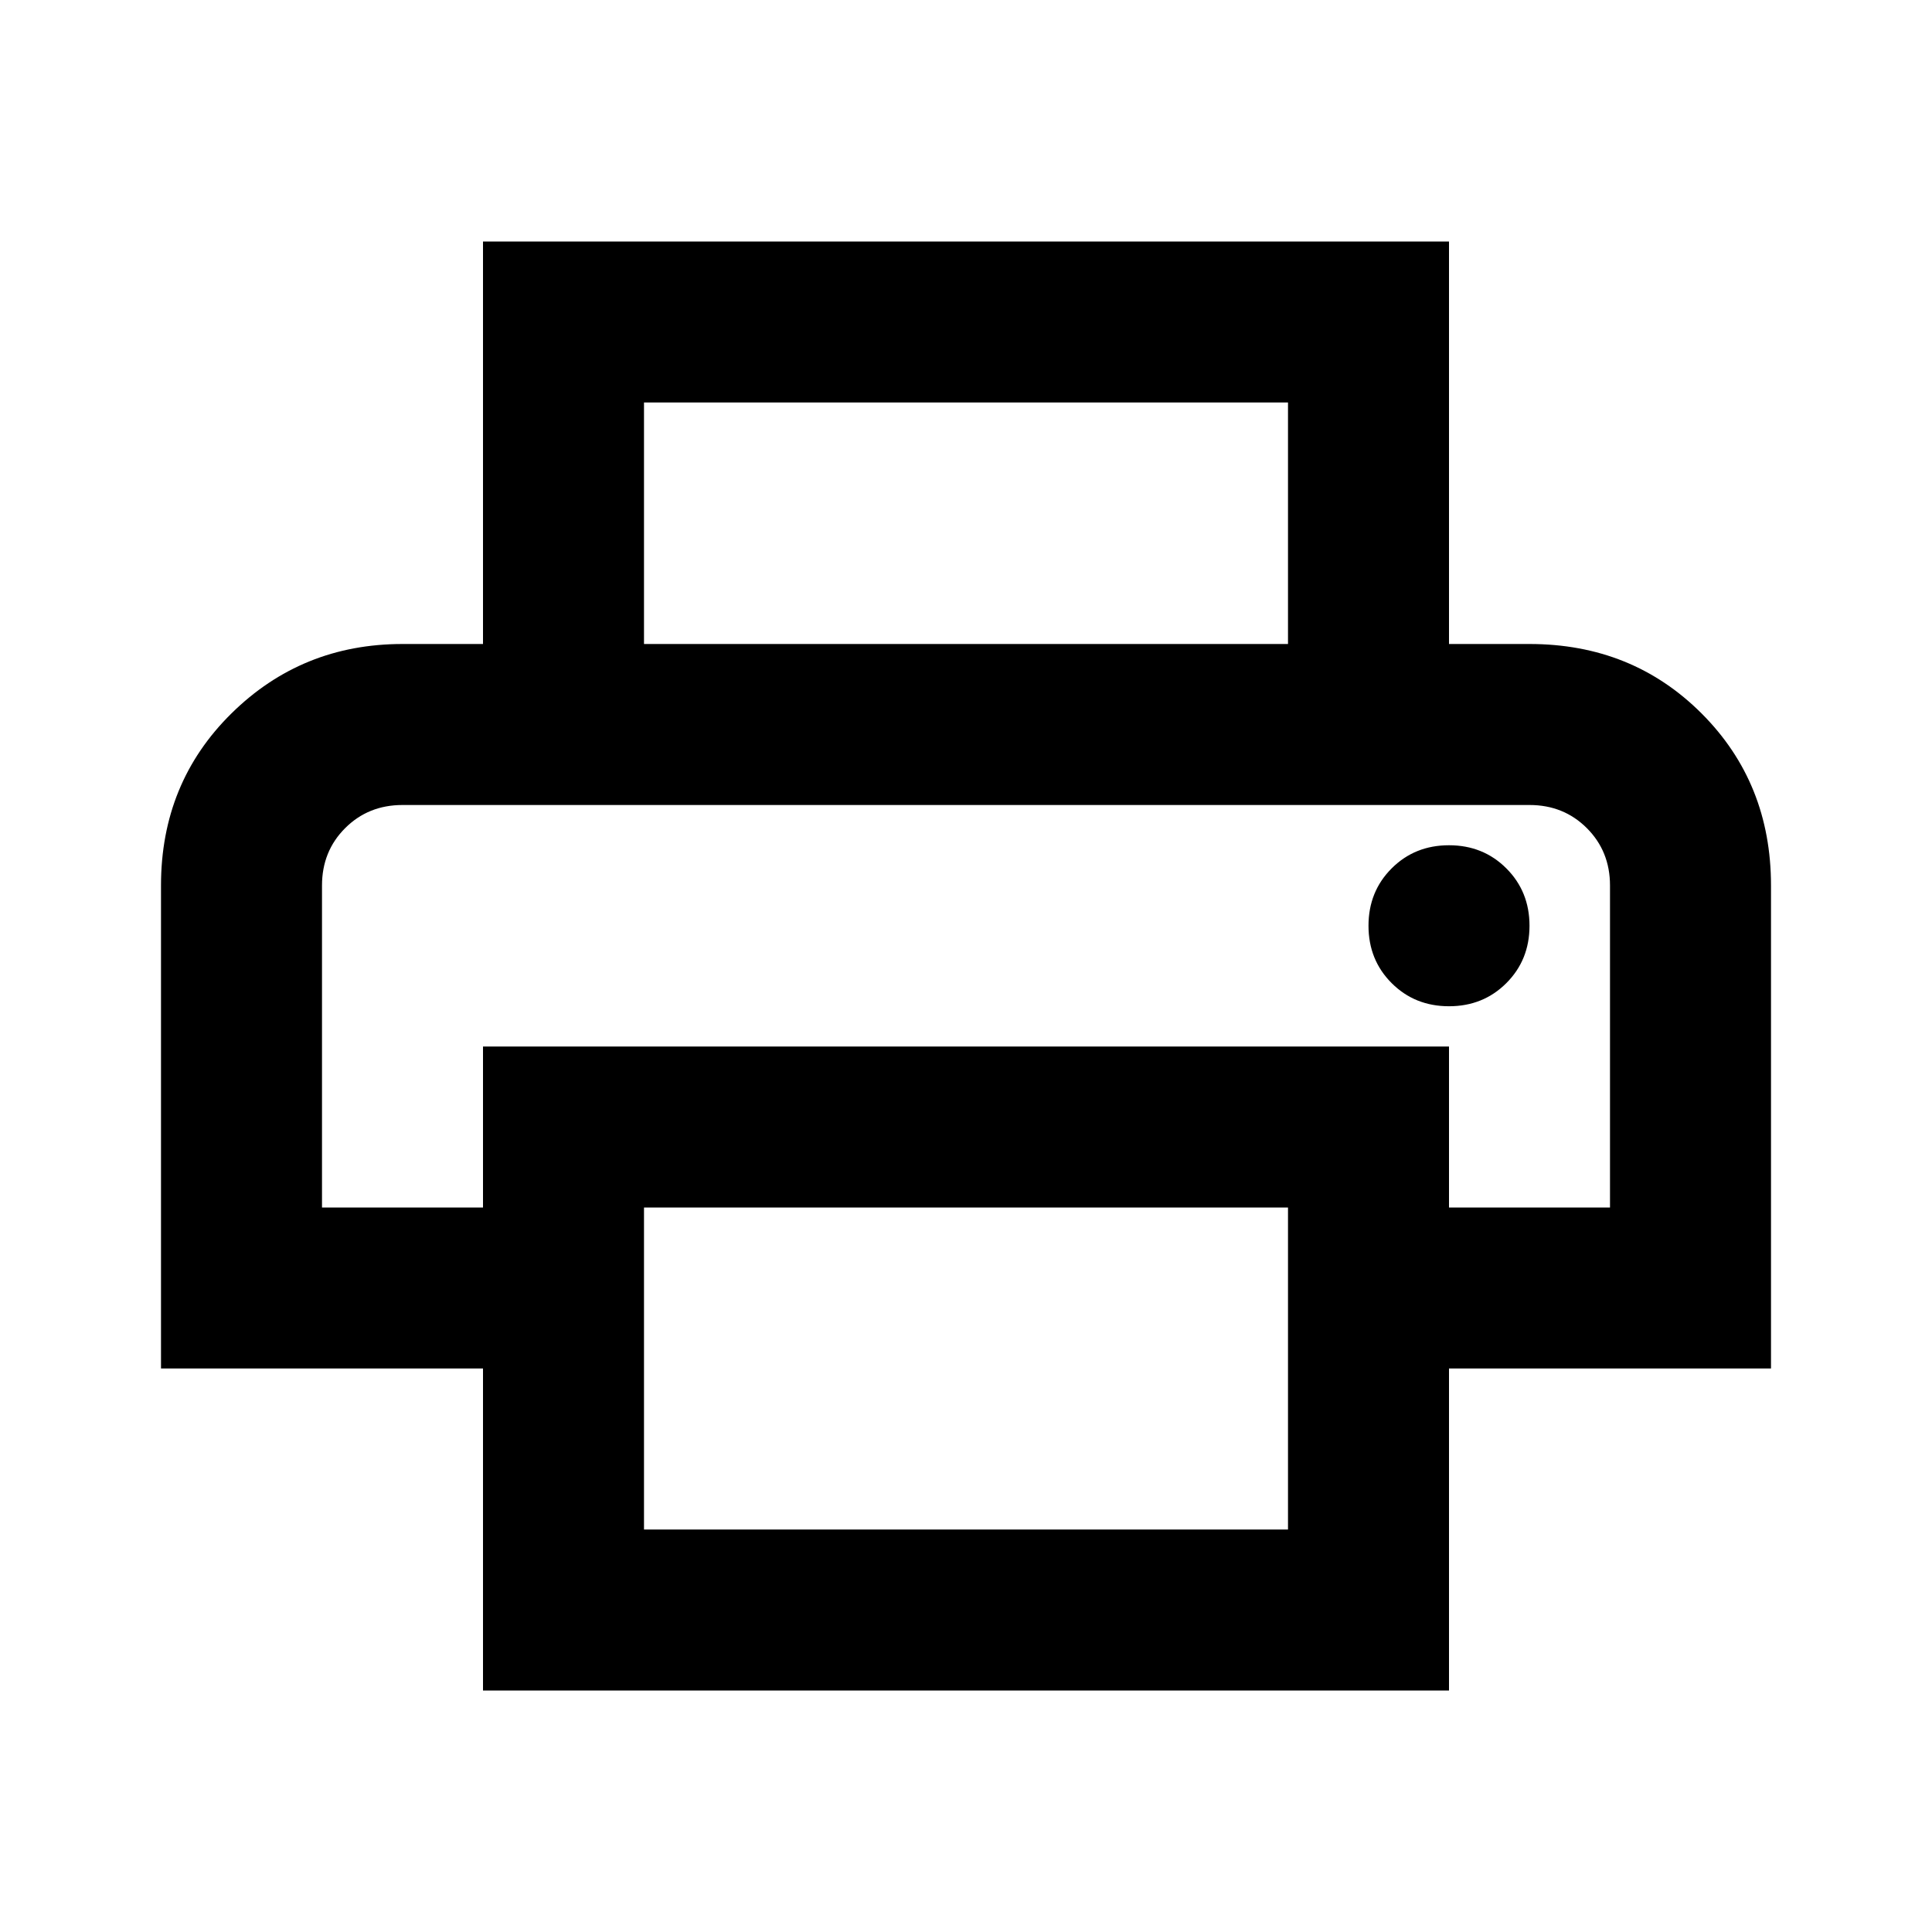
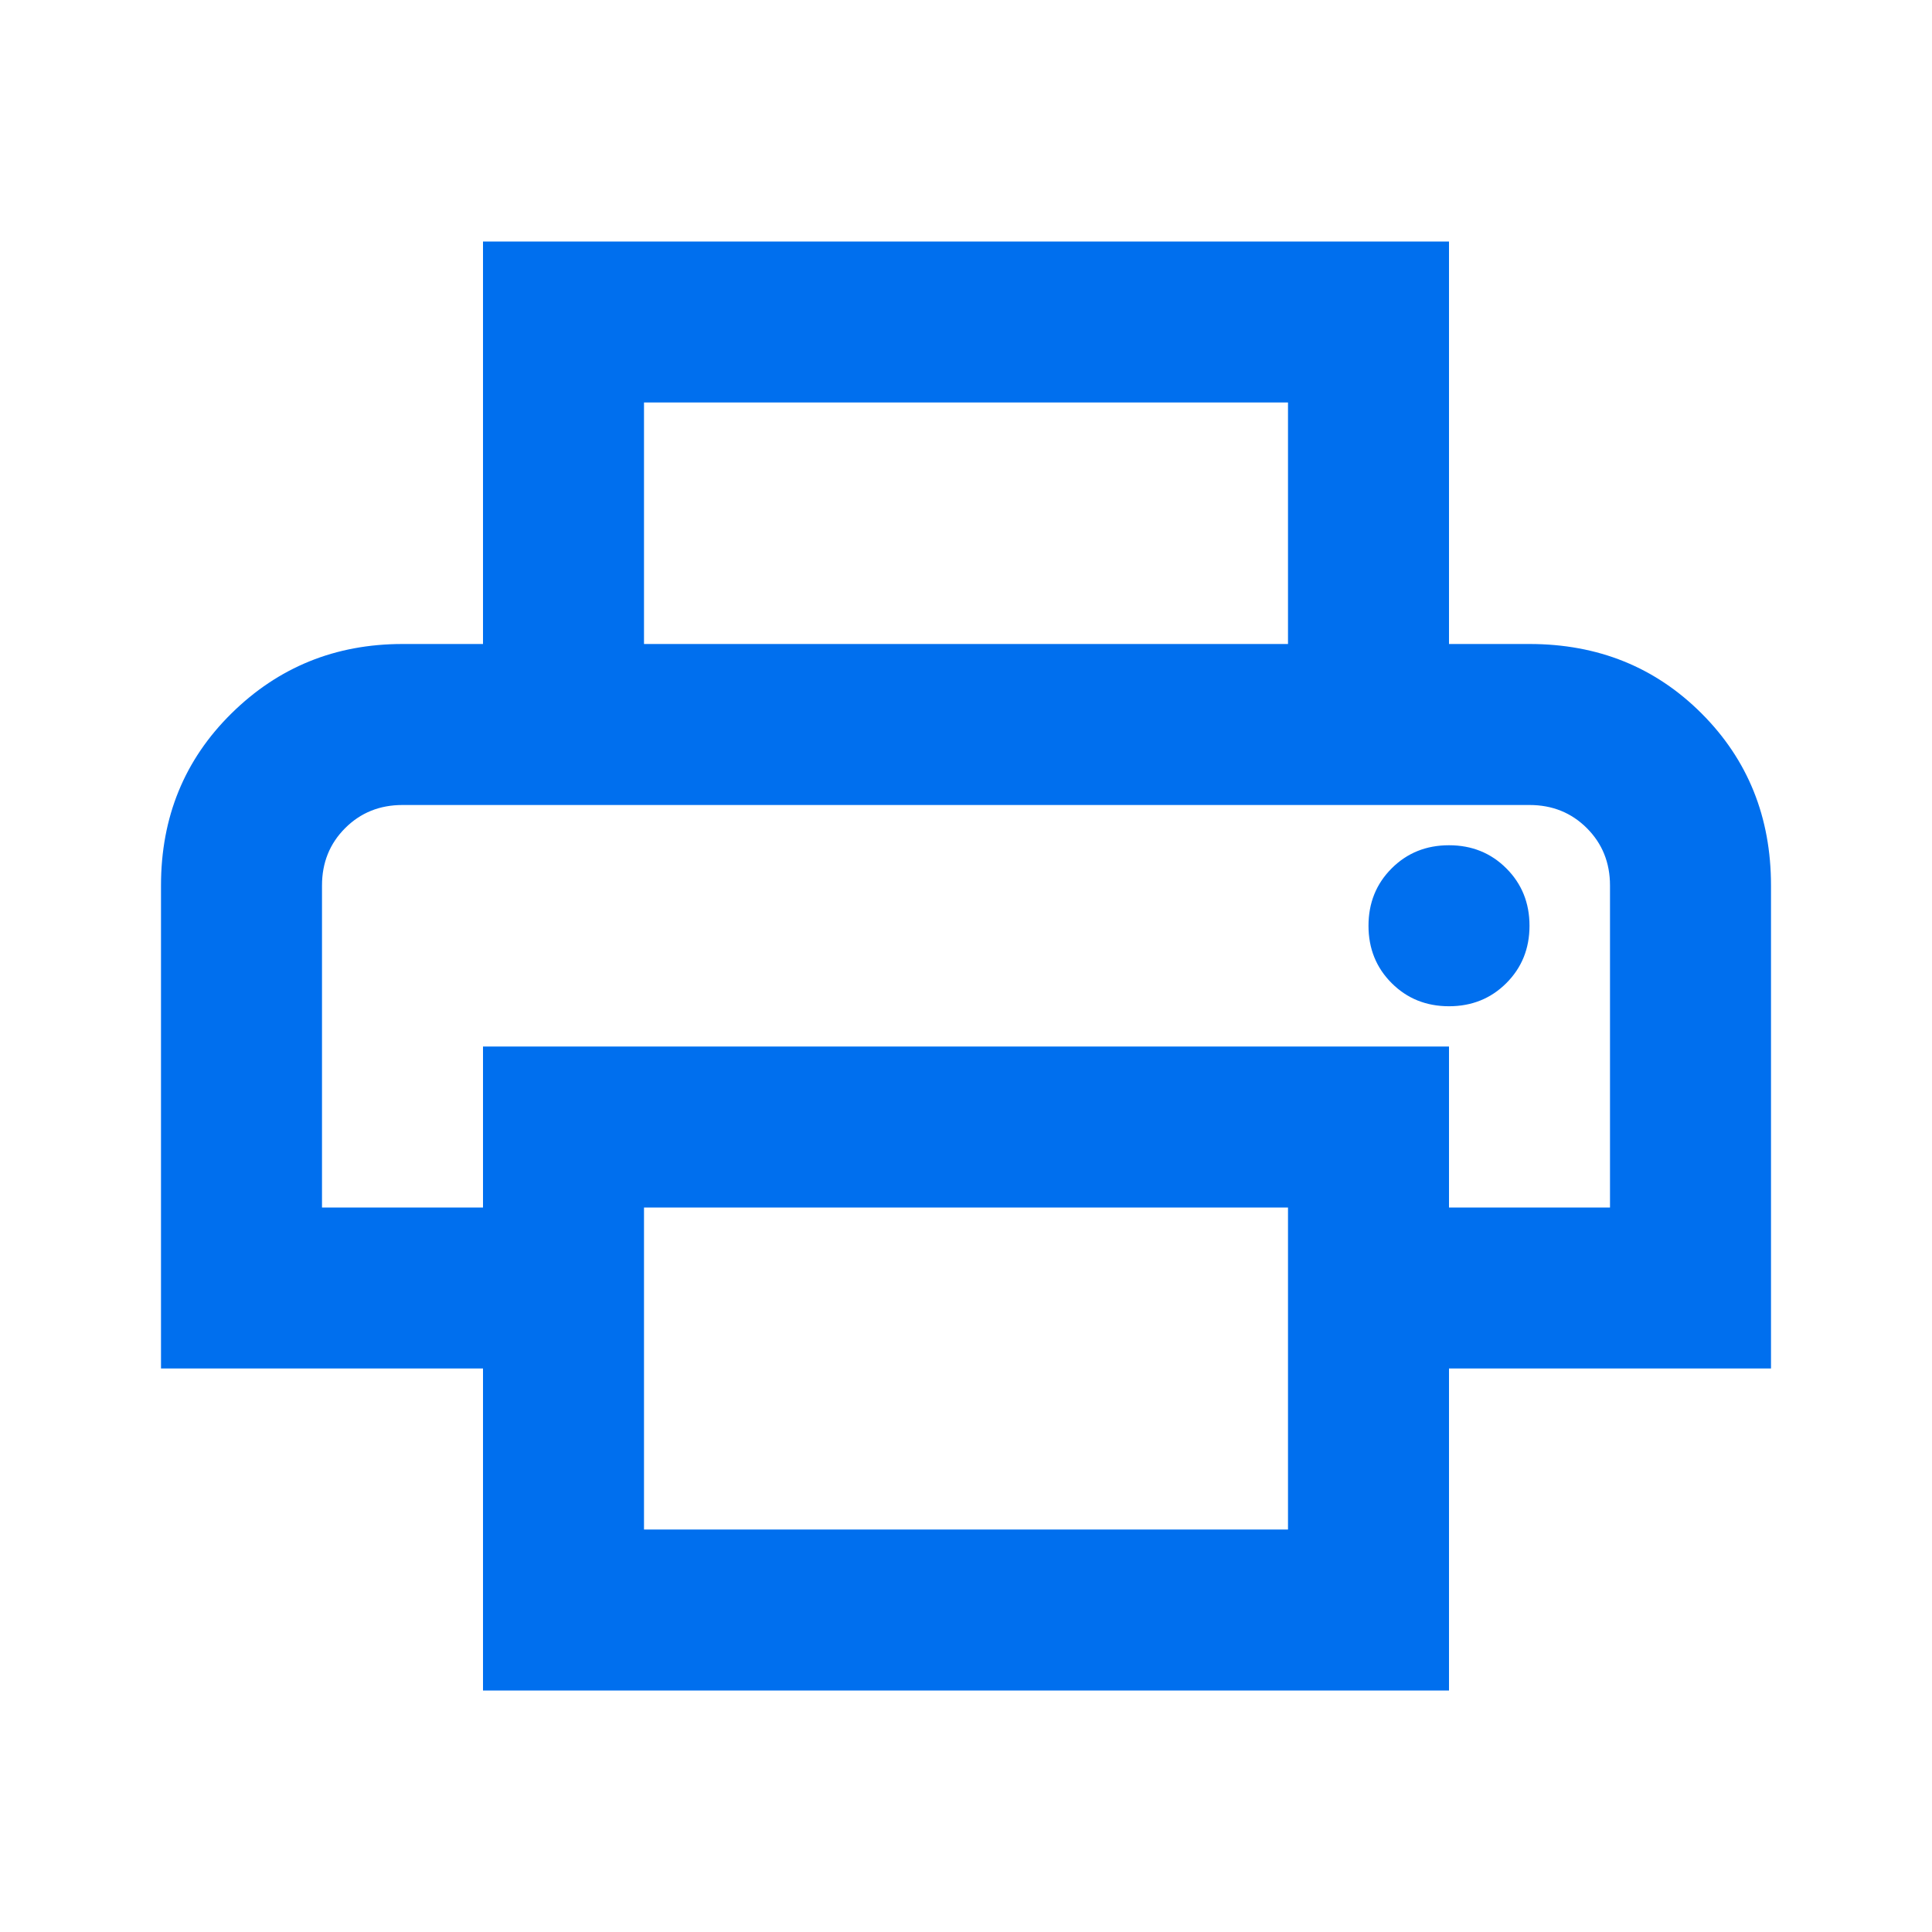
- <svg xmlns="http://www.w3.org/2000/svg" height="24px" viewBox="0 -960 960 960" width="24px" fill="#000000">
+ <svg xmlns="http://www.w3.org/2000/svg" height="24px" viewBox="0 -960 960 960" width="24px" fill="#006FEE">
  <path d="M640-640v-120H320v120h-80v-200h480v200h-80Zm-480 80h640-640Zm560 100q17 0 28.5-11.5T760-500q0-17-11.5-28.5T720-540q-17 0-28.5 11.5T680-500q0 17 11.5 28.5T720-460Zm-80 260v-160H320v160h320Zm80 80H240v-160H80v-240q0-51 35-85.5t85-34.5h560q51 0 85.5 34.5T880-520v240H720v160Zm80-240v-160q0-17-11.5-28.5T760-560H200q-17 0-28.5 11.5T160-520v160h80v-80h480v80h80Z" />
</svg>
